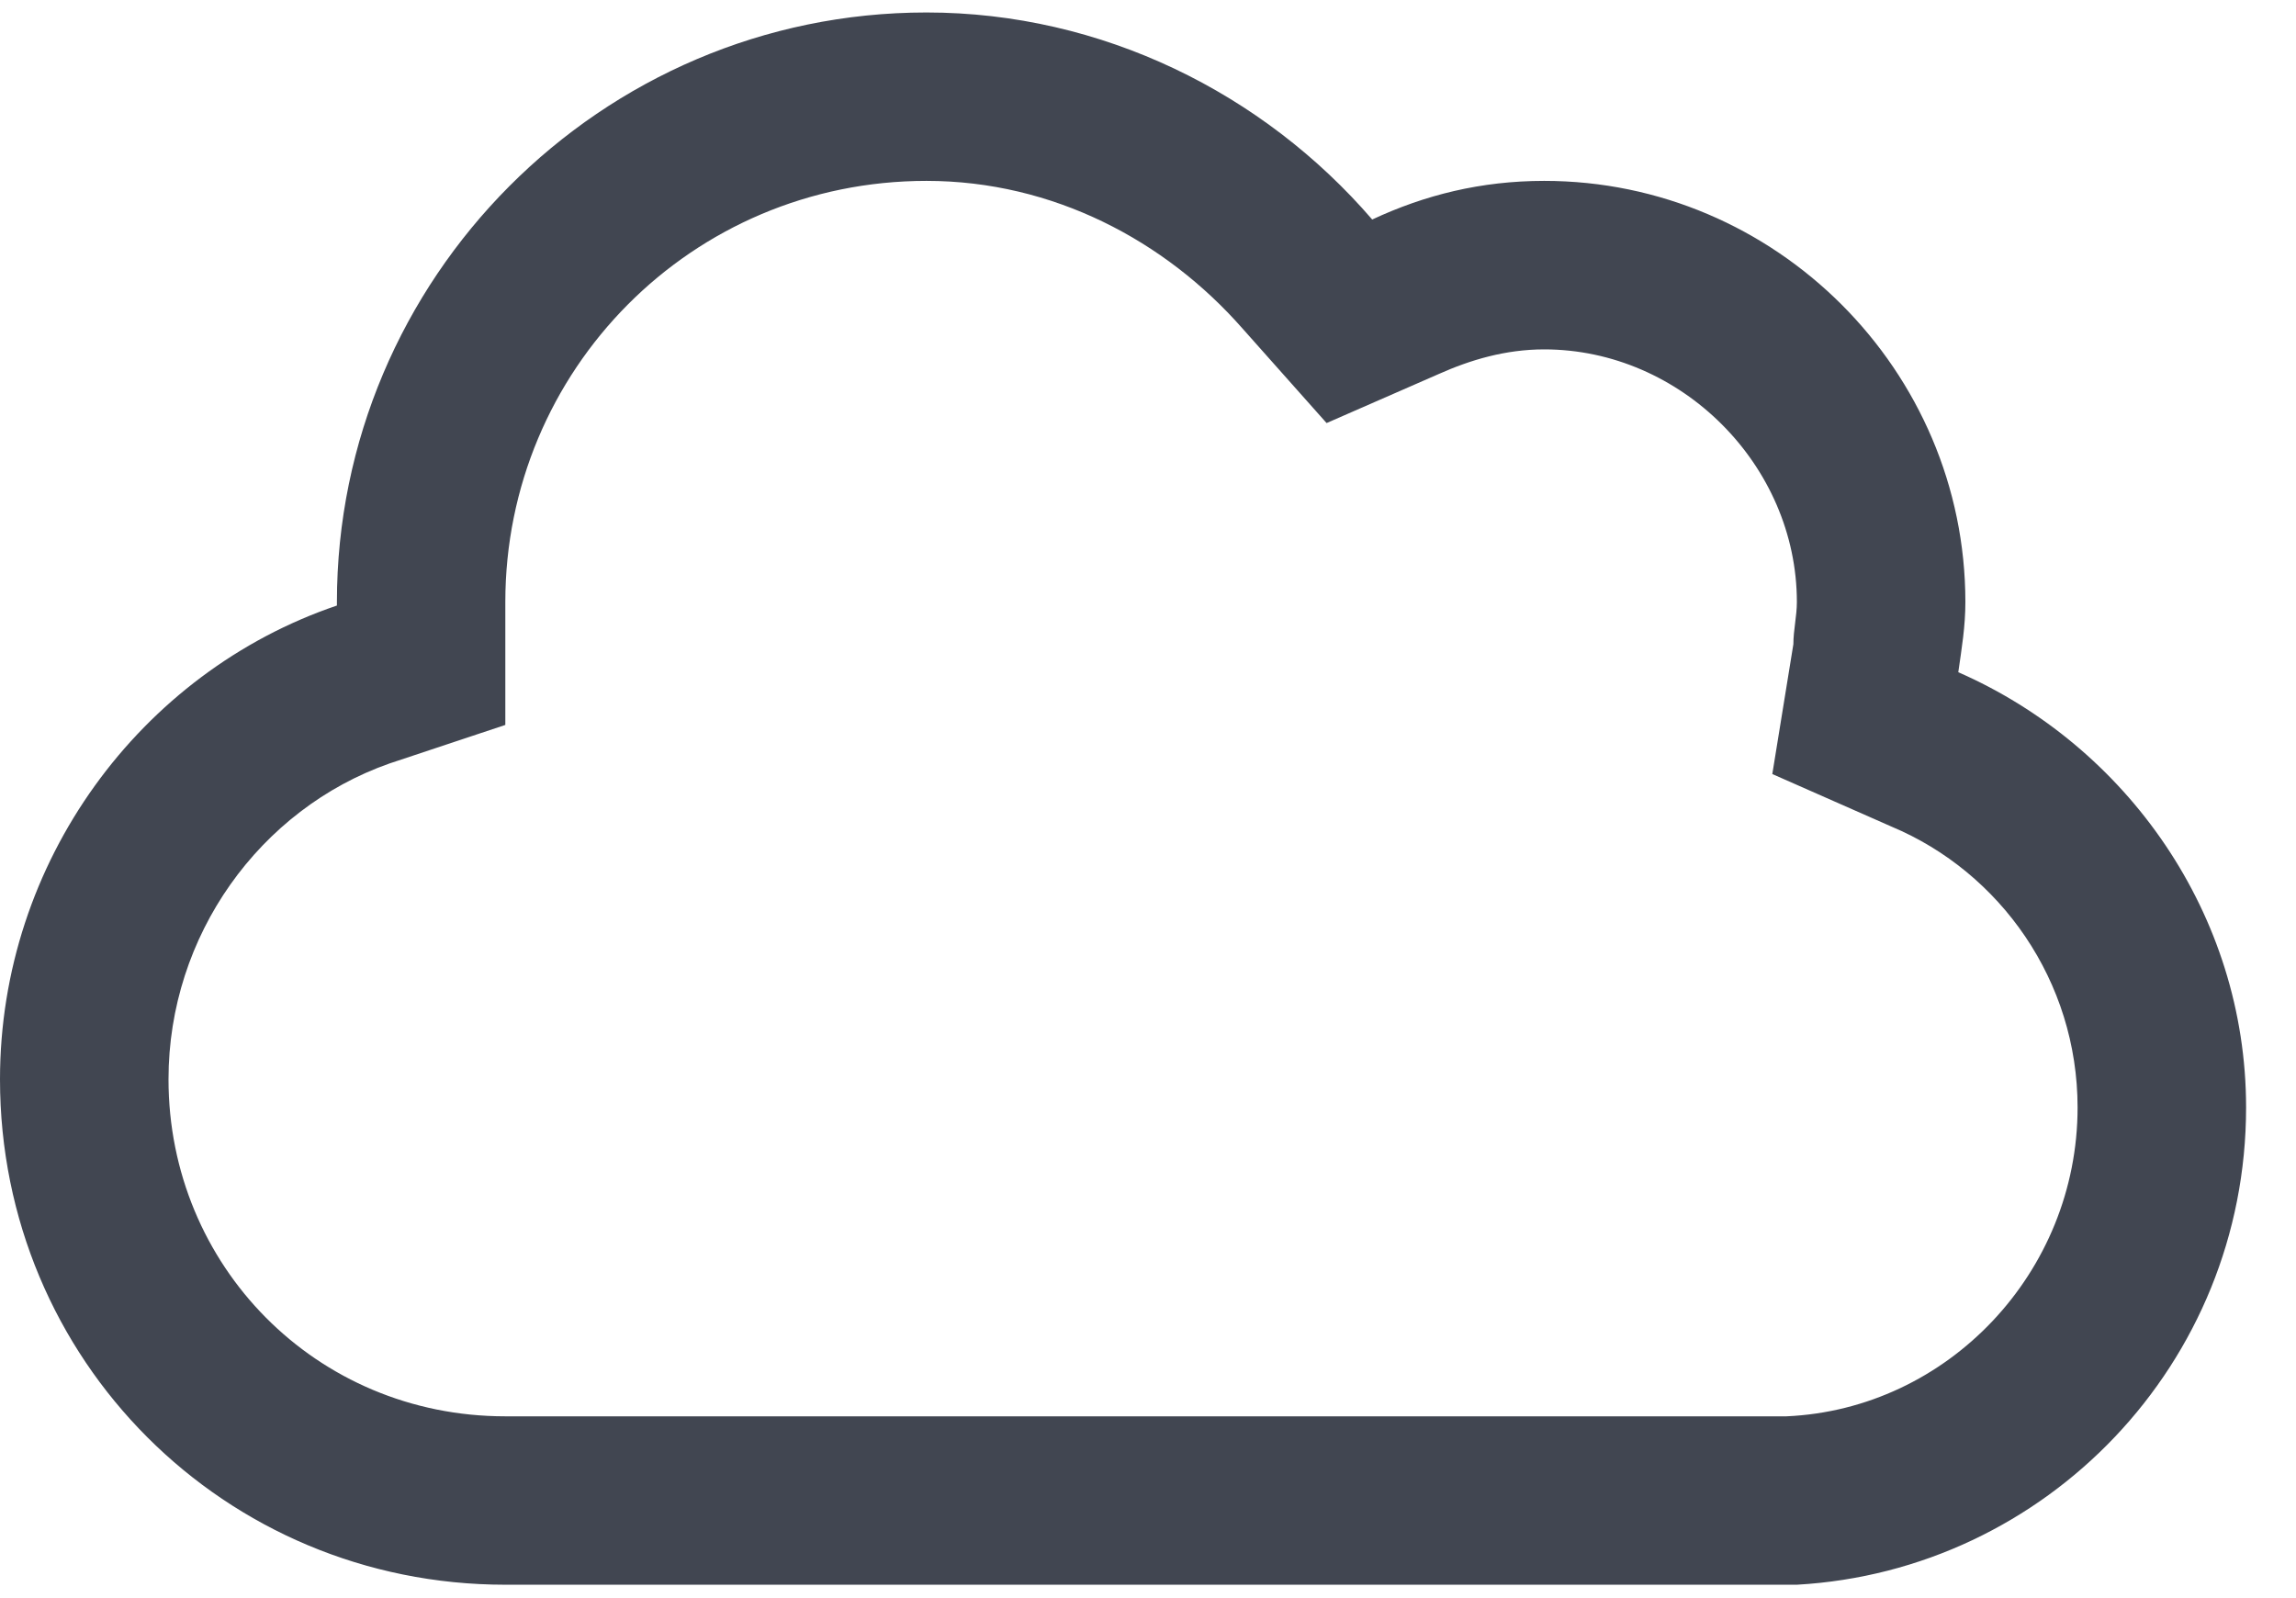
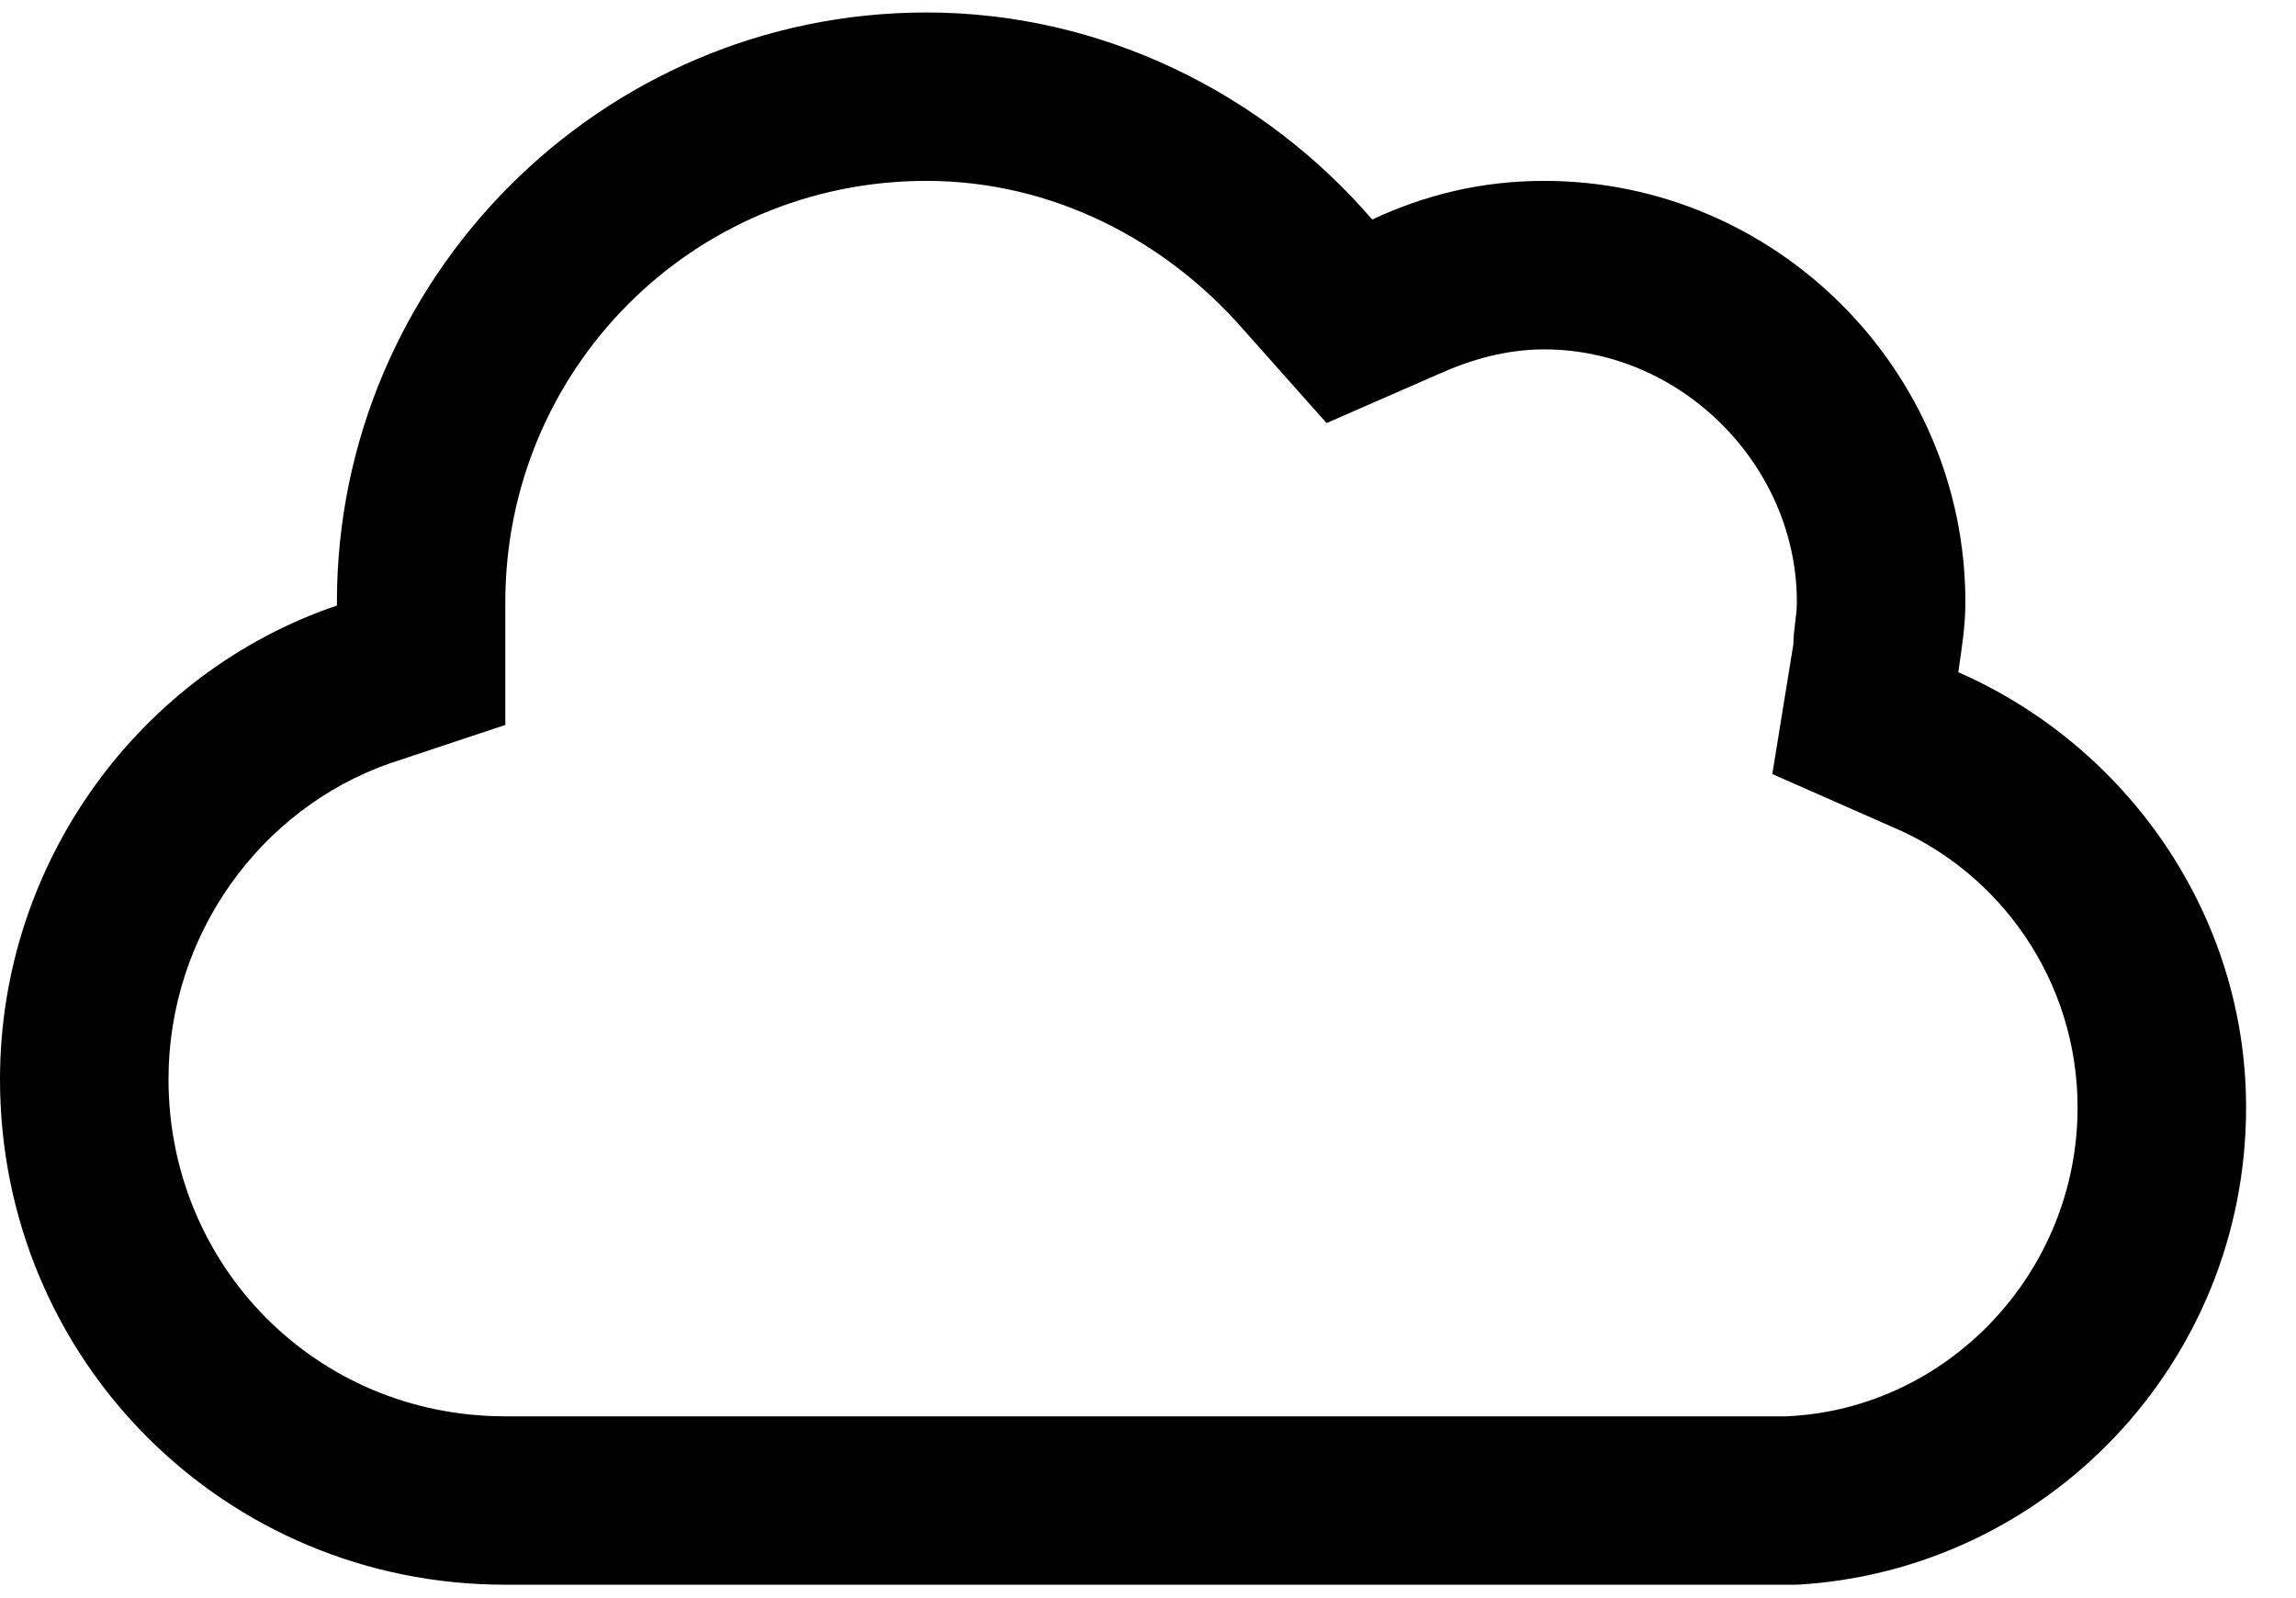
<svg xmlns="http://www.w3.org/2000/svg" width="23" height="16" viewBox="0 0 23 16" fill="none">
-   <path d="M18 15.875H5.062C2.25 15.875 0 13.625 0 10.812C0 8.633 1.406 6.734 3.375 6.066V6.031C3.375 2.797 6.012 0.125 9.281 0.125C11.039 0.125 12.656 0.934 13.746 2.199C14.273 1.953 14.836 1.812 15.469 1.812C17.789 1.812 19.688 3.711 19.688 6.031C19.688 6.277 19.652 6.488 19.617 6.734C21.305 7.473 22.5 9.16 22.5 11.094C22.5 13.66 20.496 15.734 18 15.875ZM13.289 4.238L12.445 3.289C11.672 2.41 10.547 1.812 9.281 1.812C6.926 1.812 5.062 3.711 5.062 6.031V7.262L3.902 7.648C2.602 8.105 1.688 9.371 1.688 10.812C1.688 12.676 3.164 14.188 5.062 14.188H17.895C19.512 14.117 20.812 12.746 20.812 11.094C20.812 9.828 20.039 8.738 18.949 8.281L17.754 7.754L17.965 6.453C17.965 6.312 18 6.172 18 6.031C18 4.66 16.84 3.5 15.469 3.5C15.082 3.5 14.73 3.605 14.414 3.746L13.289 4.238Z" fill="#414651" />
+   <path d="M18 15.875H5.062C2.25 15.875 0 13.625 0 10.812C0 8.633 1.406 6.734 3.375 6.066V6.031C3.375 2.797 6.012 0.125 9.281 0.125C11.039 0.125 12.656 0.934 13.746 2.199C14.273 1.953 14.836 1.812 15.469 1.812C17.789 1.812 19.688 3.711 19.688 6.031C19.688 6.277 19.652 6.488 19.617 6.734C21.305 7.473 22.5 9.16 22.5 11.094C22.5 13.66 20.496 15.734 18 15.875ZM13.289 4.238L12.445 3.289C11.672 2.41 10.547 1.812 9.281 1.812C6.926 1.812 5.062 3.711 5.062 6.031V7.262L3.902 7.648C2.602 8.105 1.688 9.371 1.688 10.812C1.688 12.676 3.164 14.188 5.062 14.188H17.895C19.512 14.117 20.812 12.746 20.812 11.094C20.812 9.828 20.039 8.738 18.949 8.281L17.754 7.754L17.965 6.453C17.965 6.312 18 6.172 18 6.031C18 4.66 16.84 3.5 15.469 3.5C15.082 3.5 14.73 3.605 14.414 3.746L13.289 4.238Z" fill="currentColor" />
</svg>
